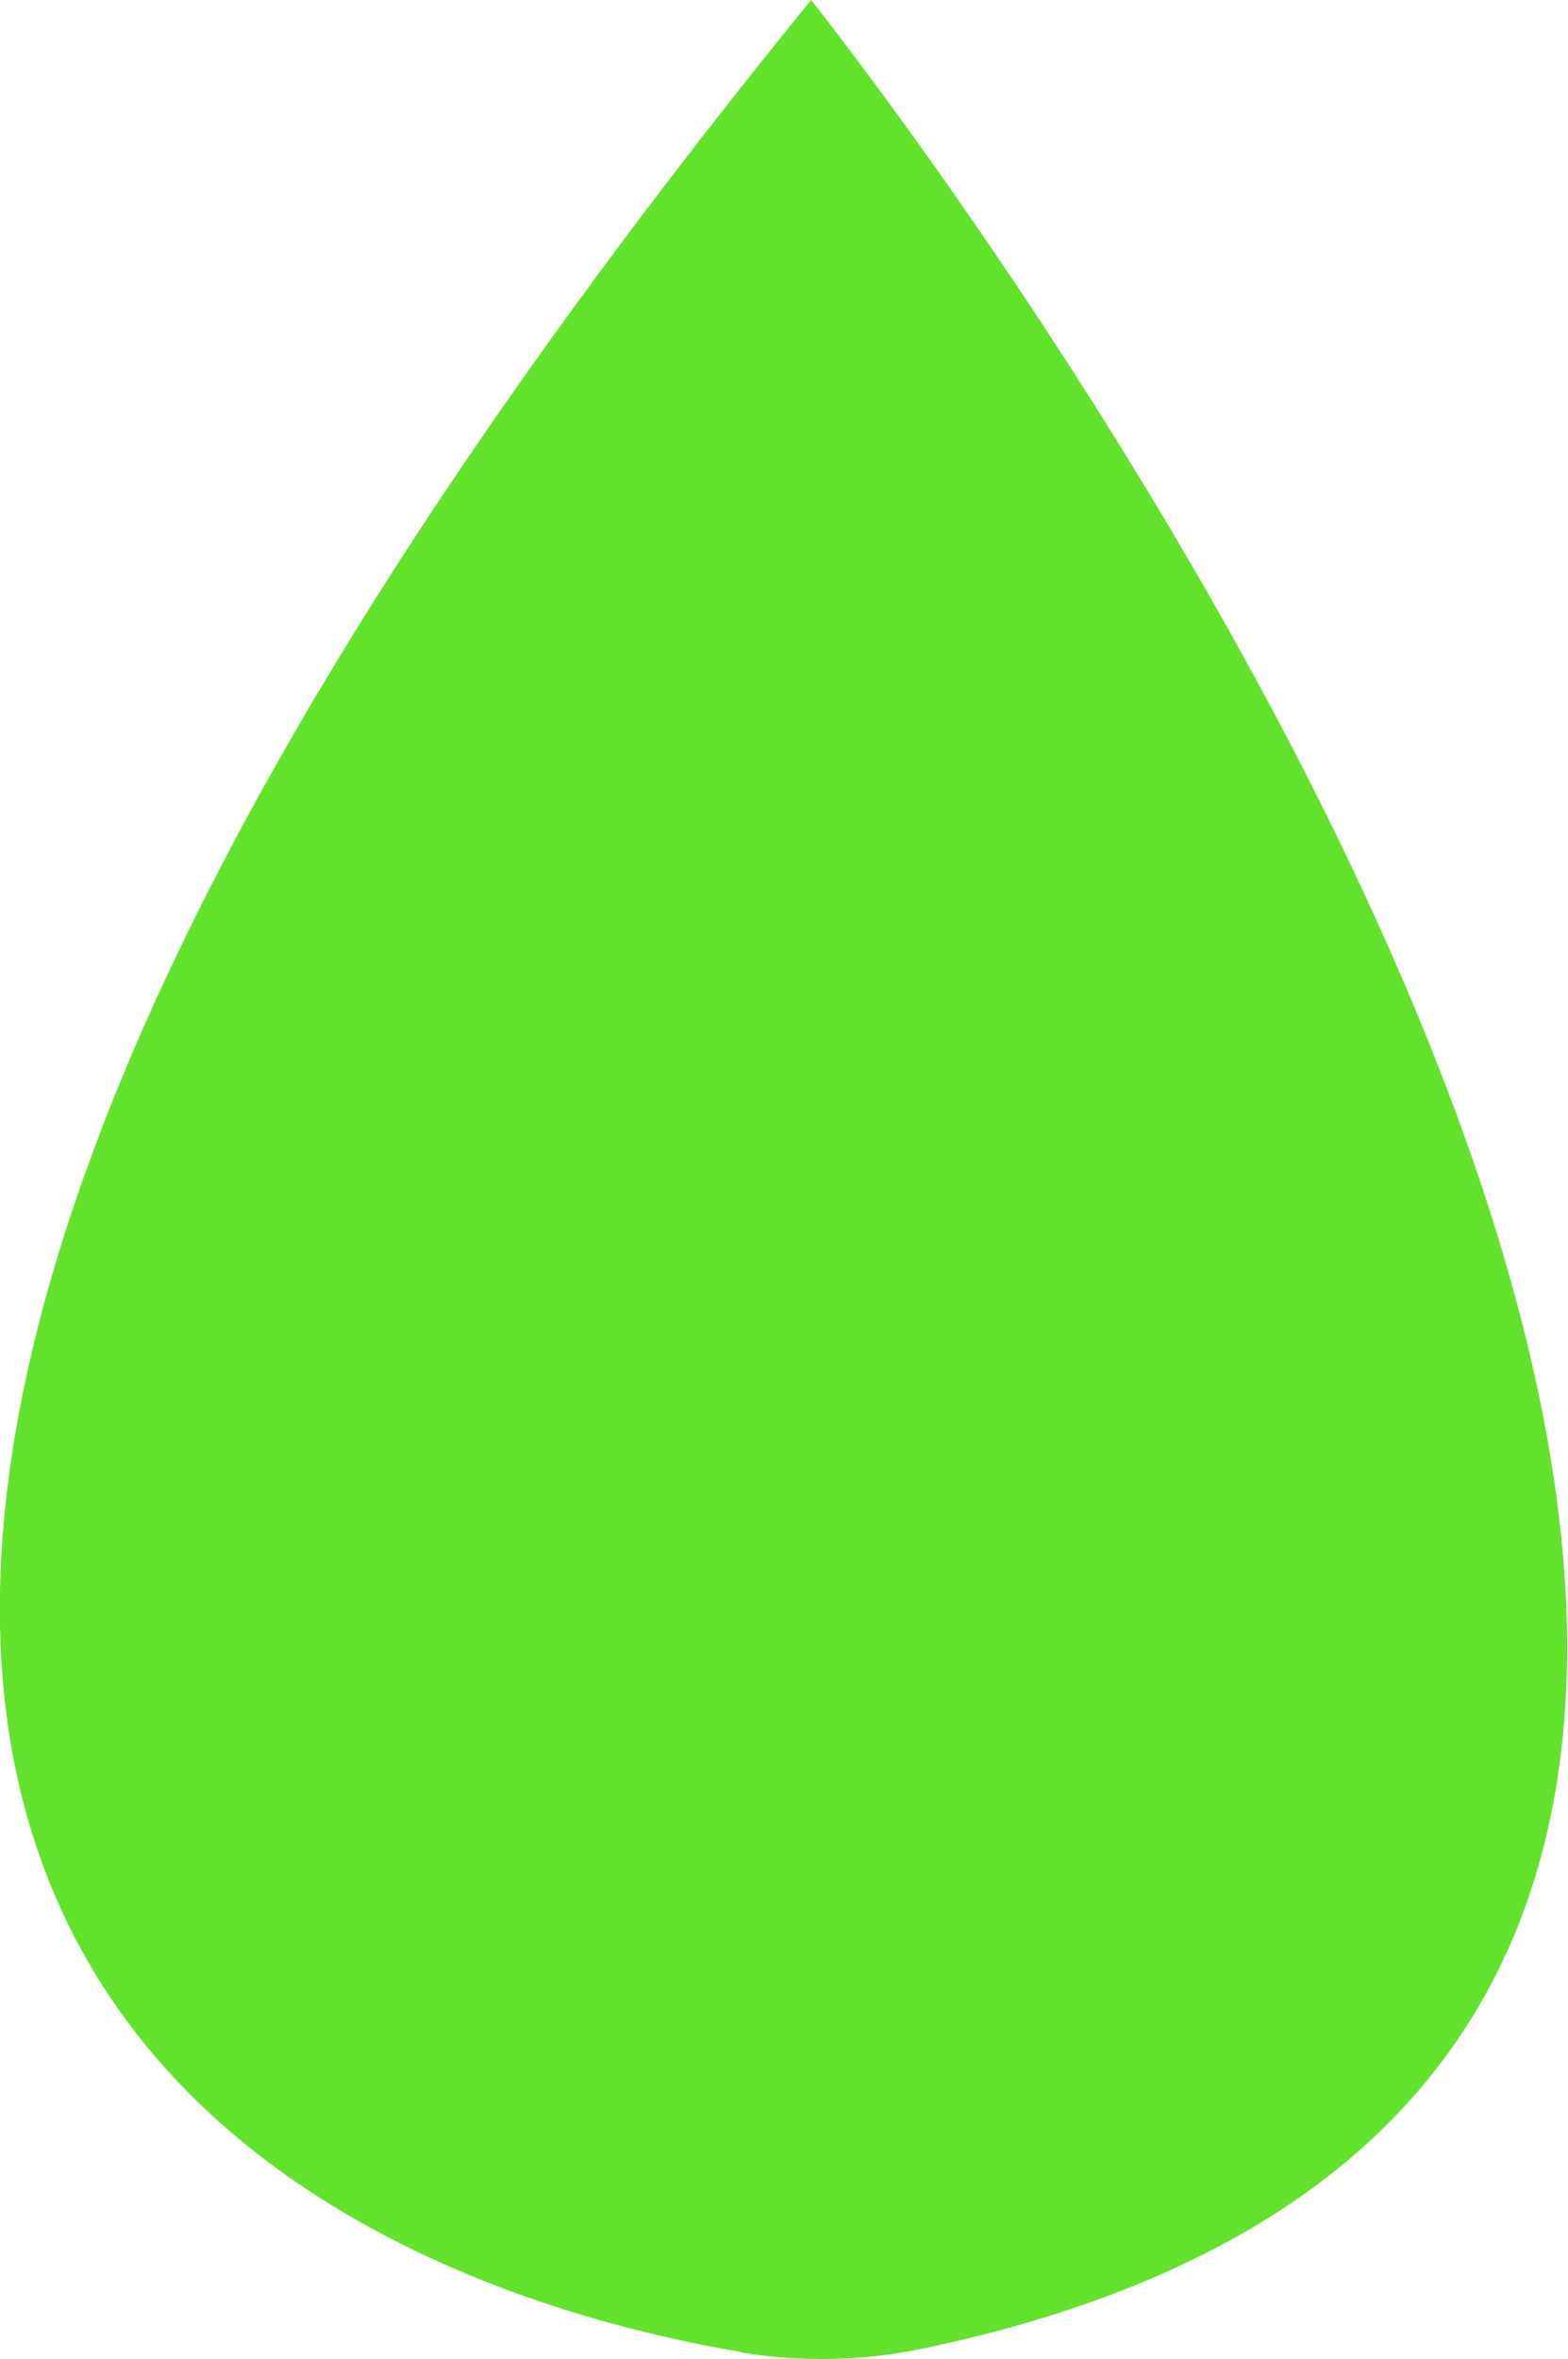
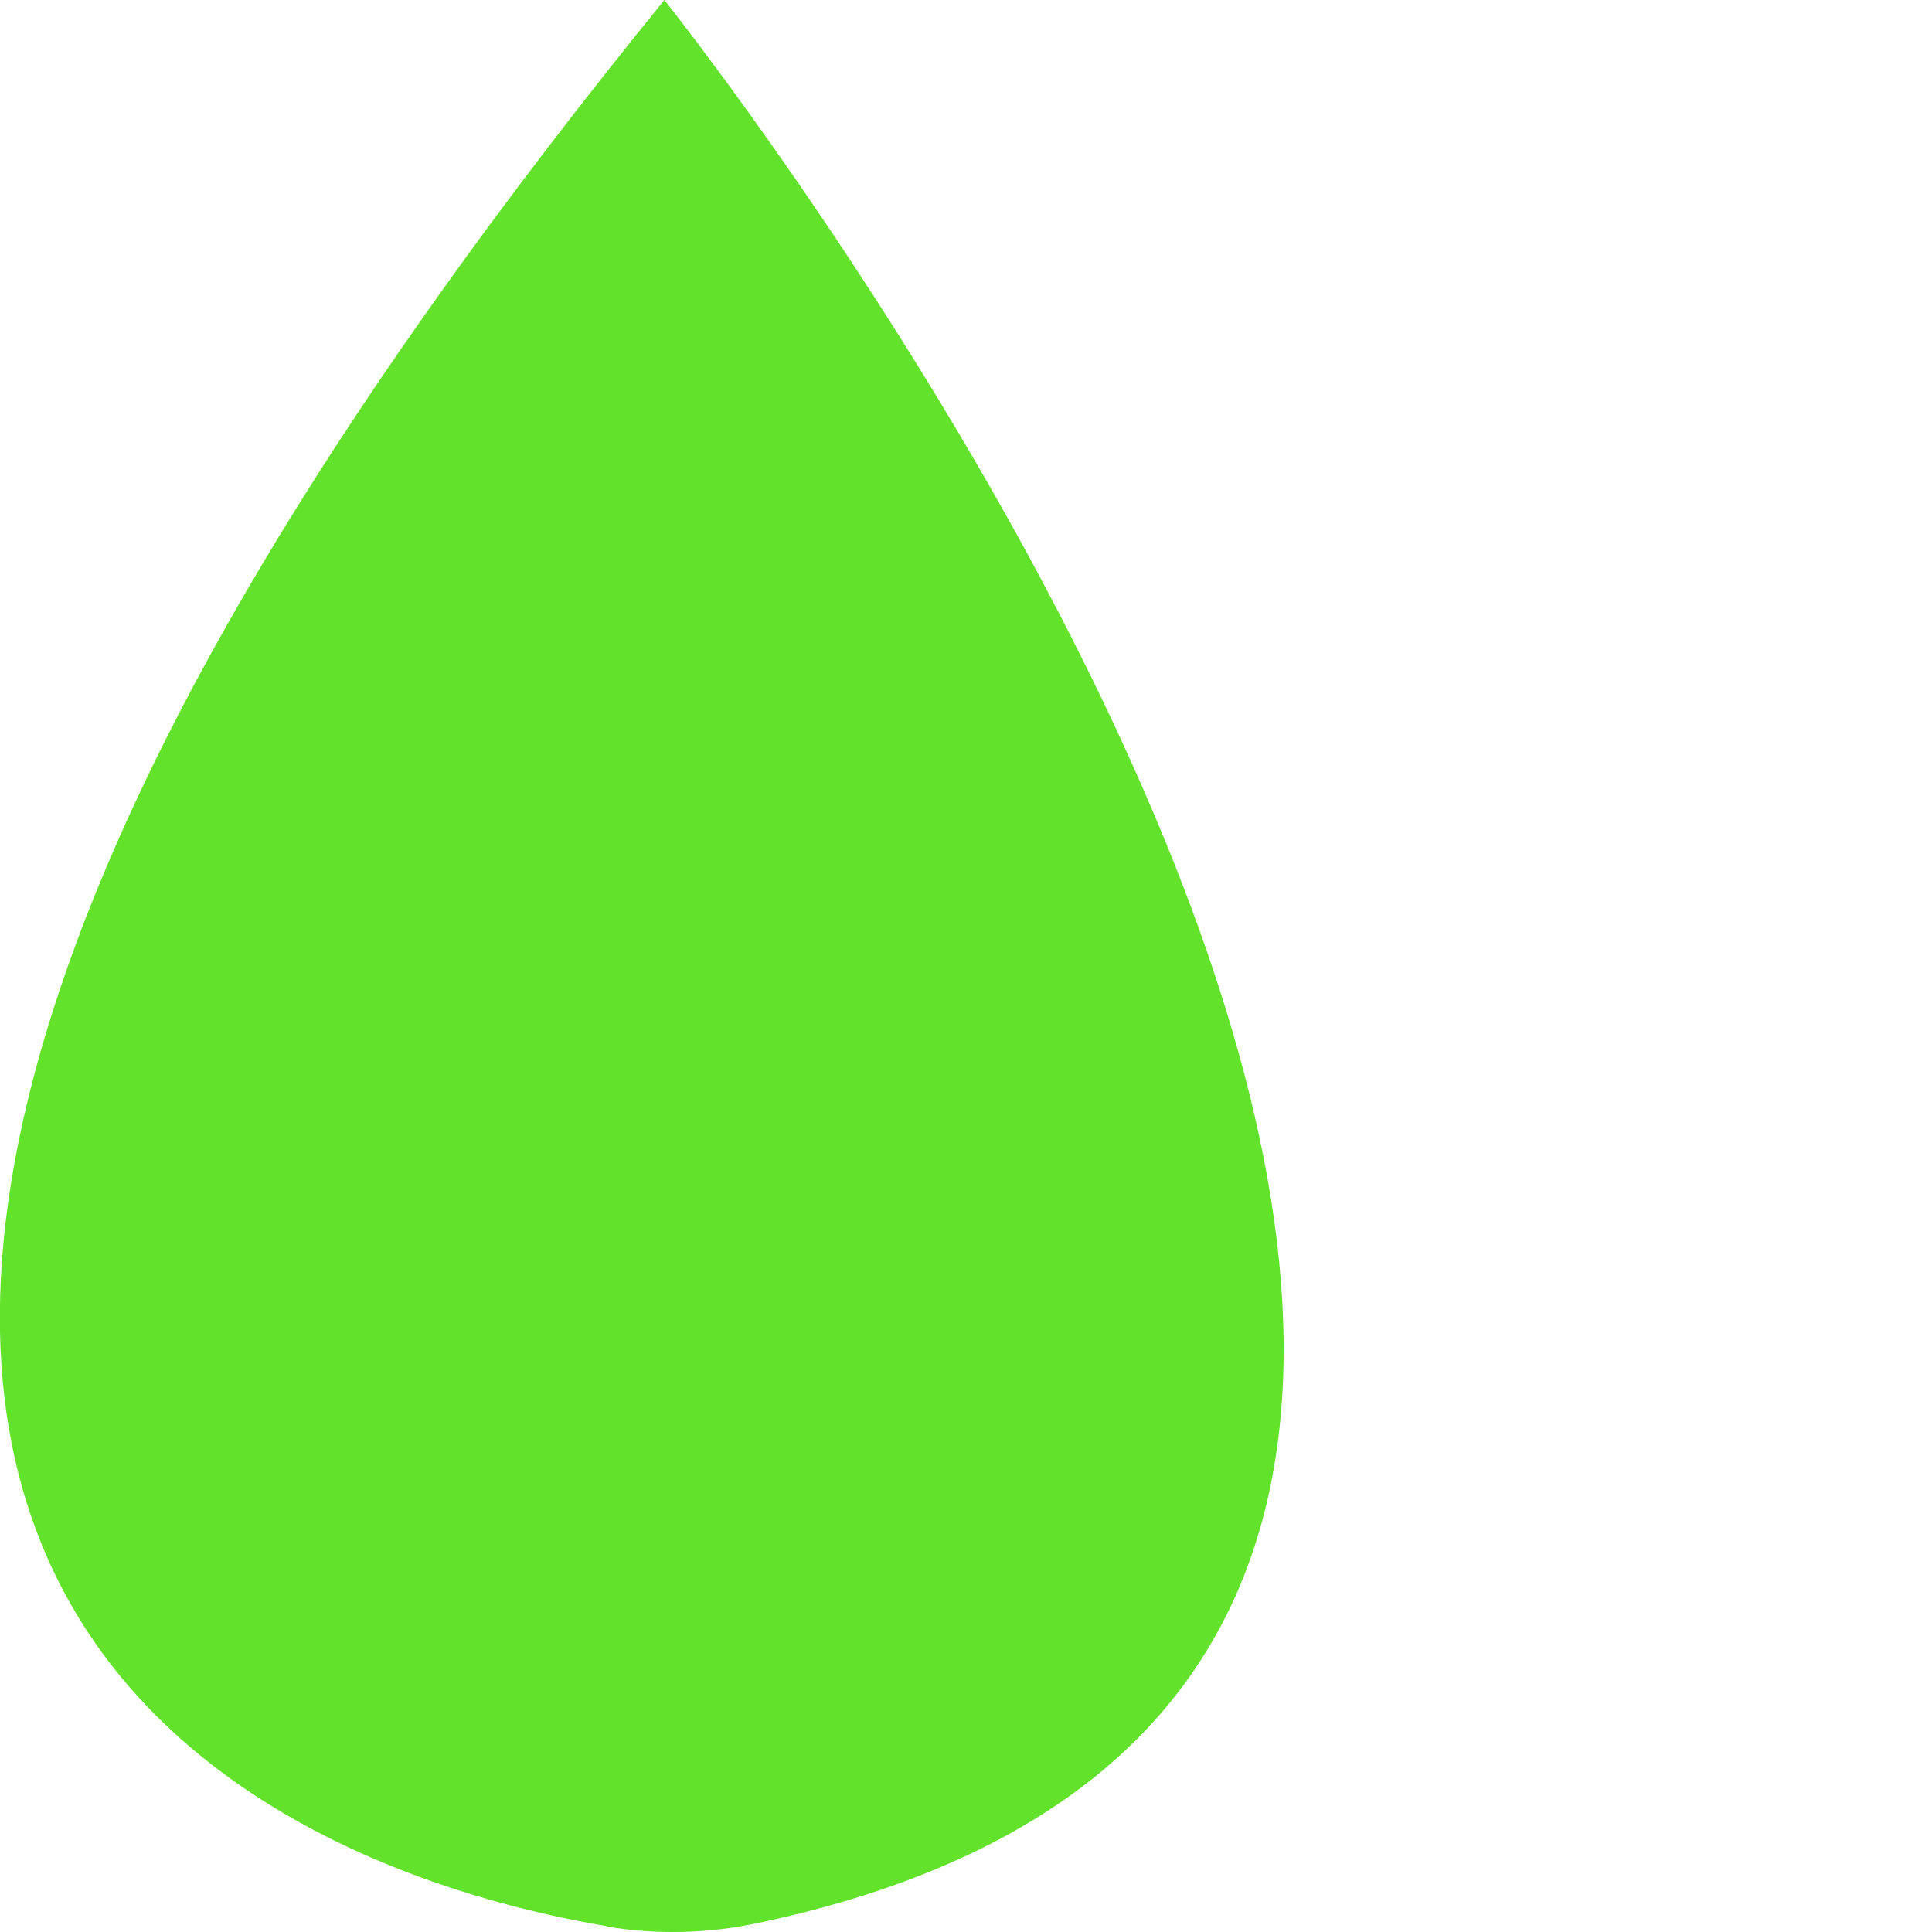
- <svg xmlns="http://www.w3.org/2000/svg" id="_Слой_2" data-name="Слой 2" viewBox="0 0 31.1 46.79">
-   <defs>
-     <style>
-       .cls-1 {
-         fill: #63e22b;
-       }
-     </style>
-   </defs>
-   <g id="_Капля" data-name="Капля">
+ <svg xmlns="http://www.w3.org/2000/svg" viewBox="0 0 46.79 46.79" fill="#63e22b">
+   <g>
    <path class="cls-1" d="m14.7,46.65c-7.09-1.19-29.96-8.11,1.39-46.65,0,0,32.17,40.24,2.28,46.57-1.21.26-2.46.29-3.67.09Z" />
  </g>
</svg>
